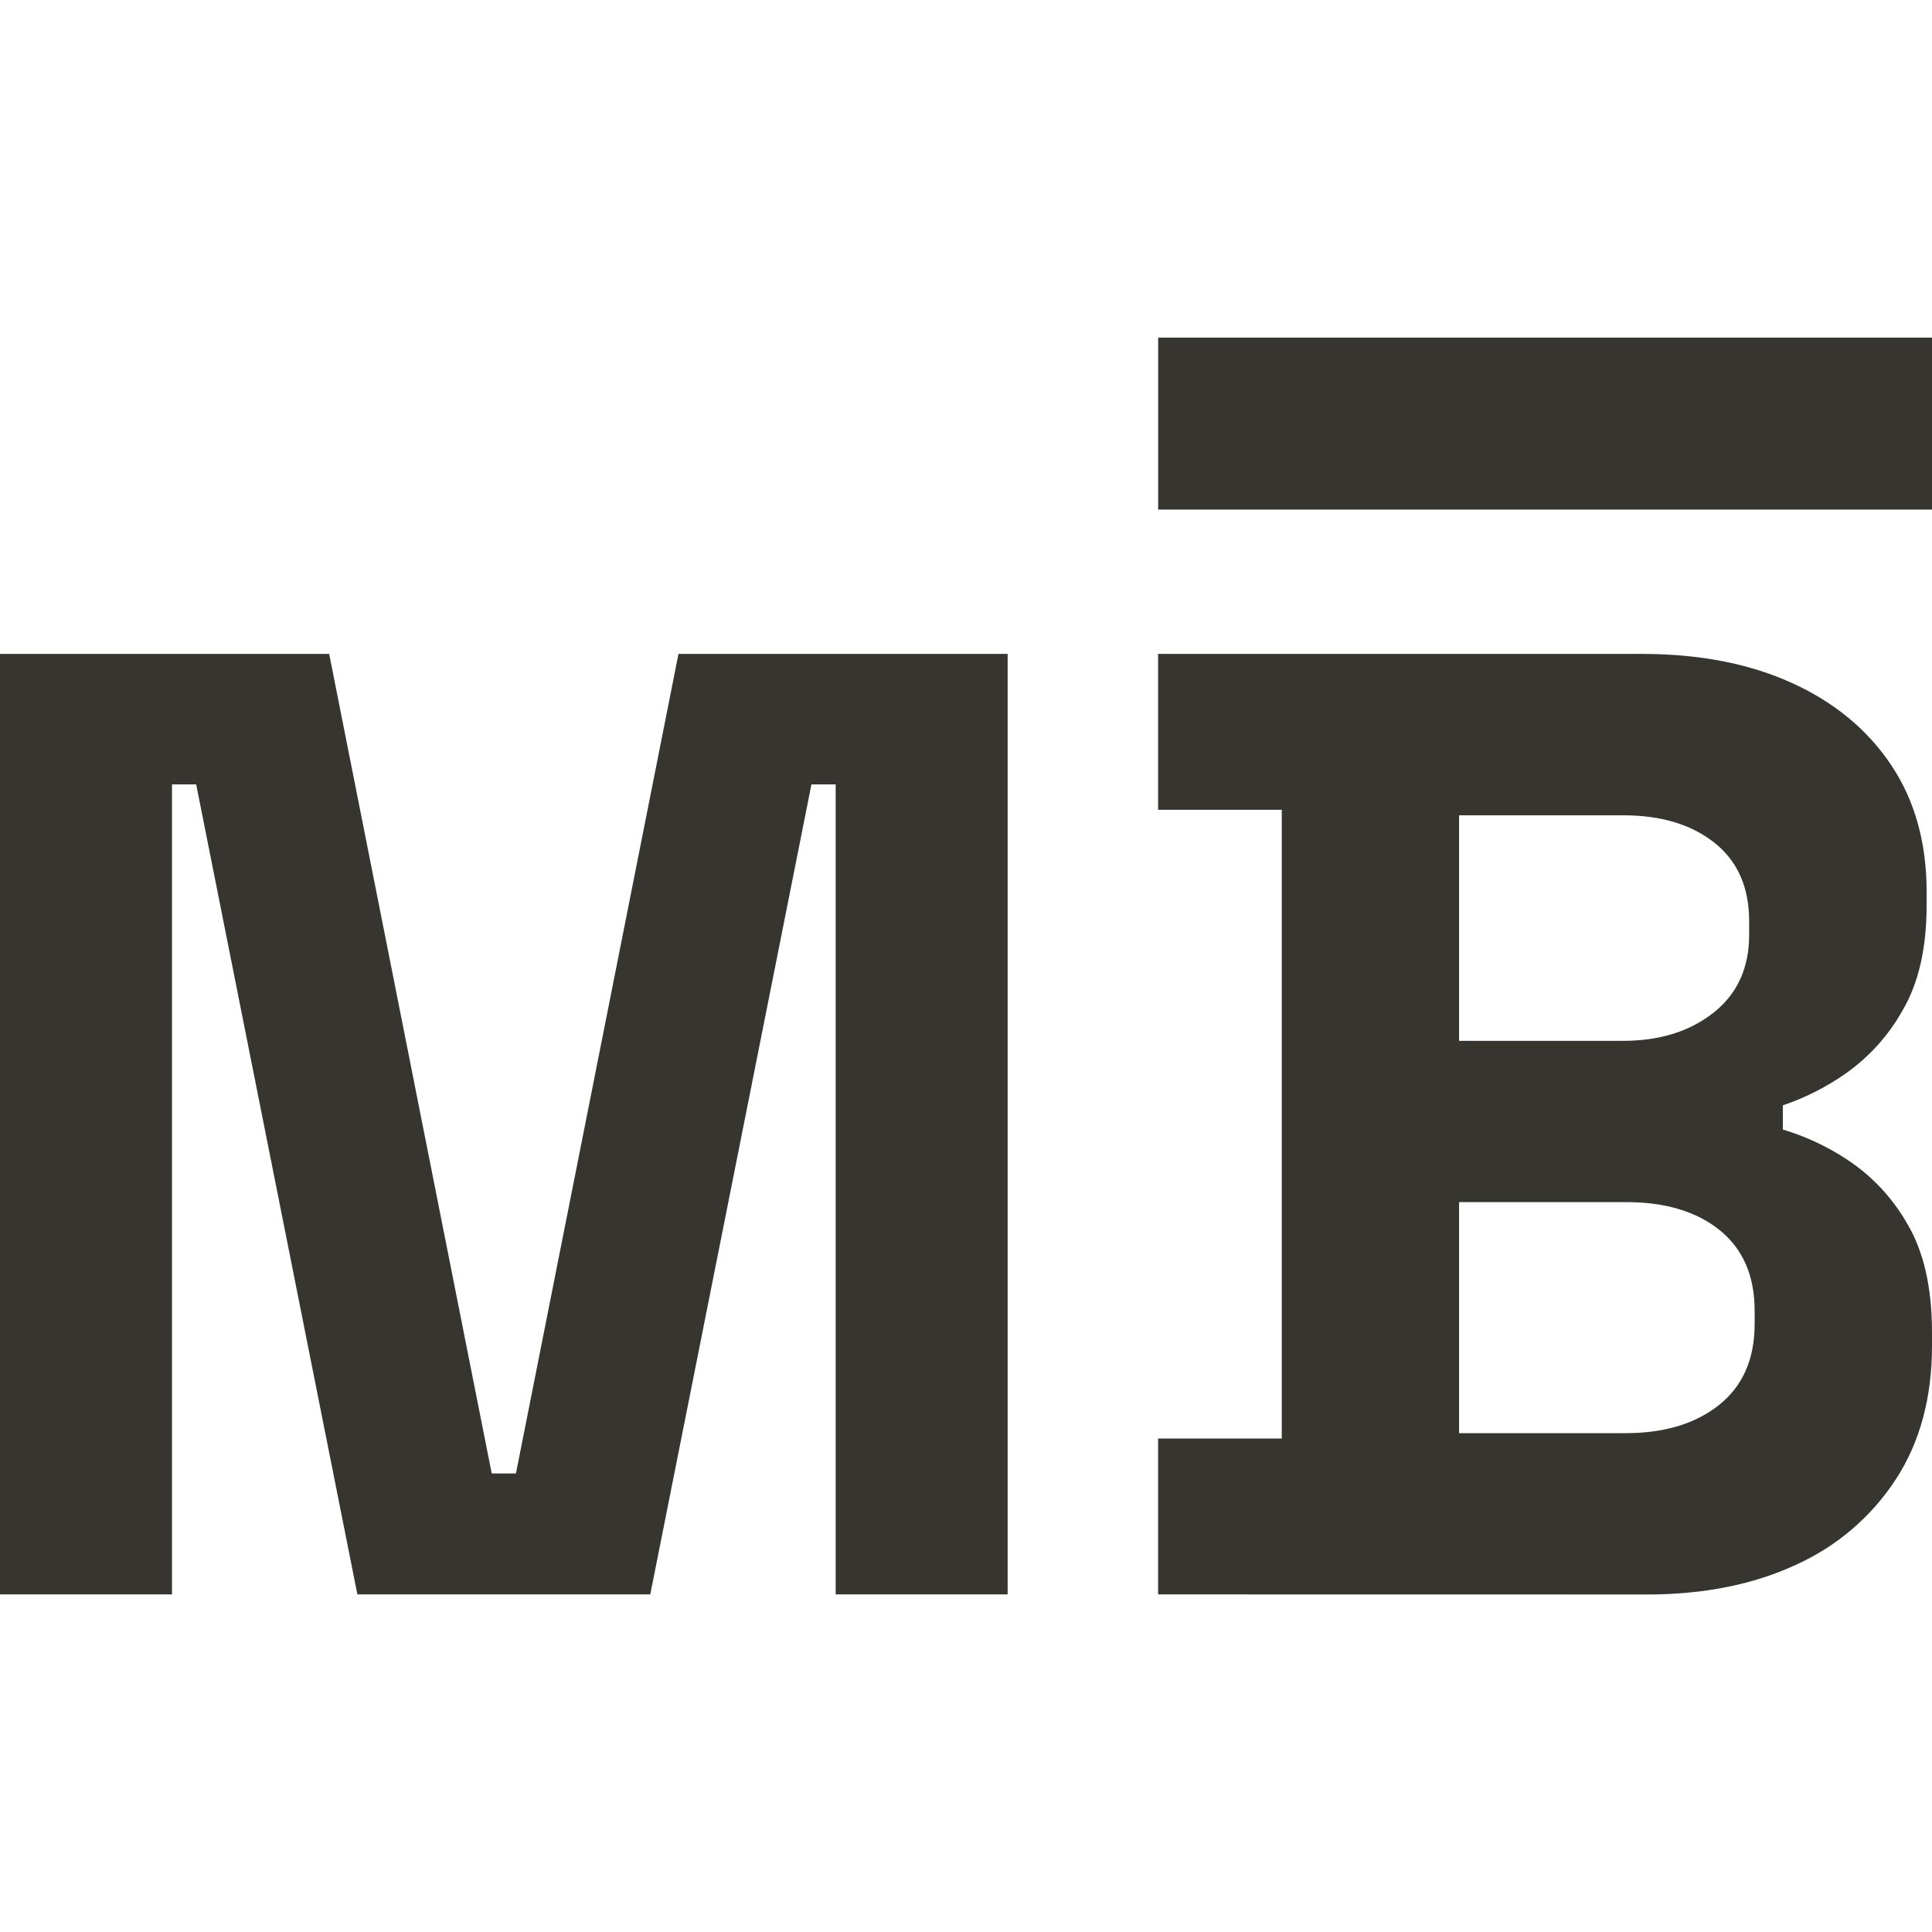
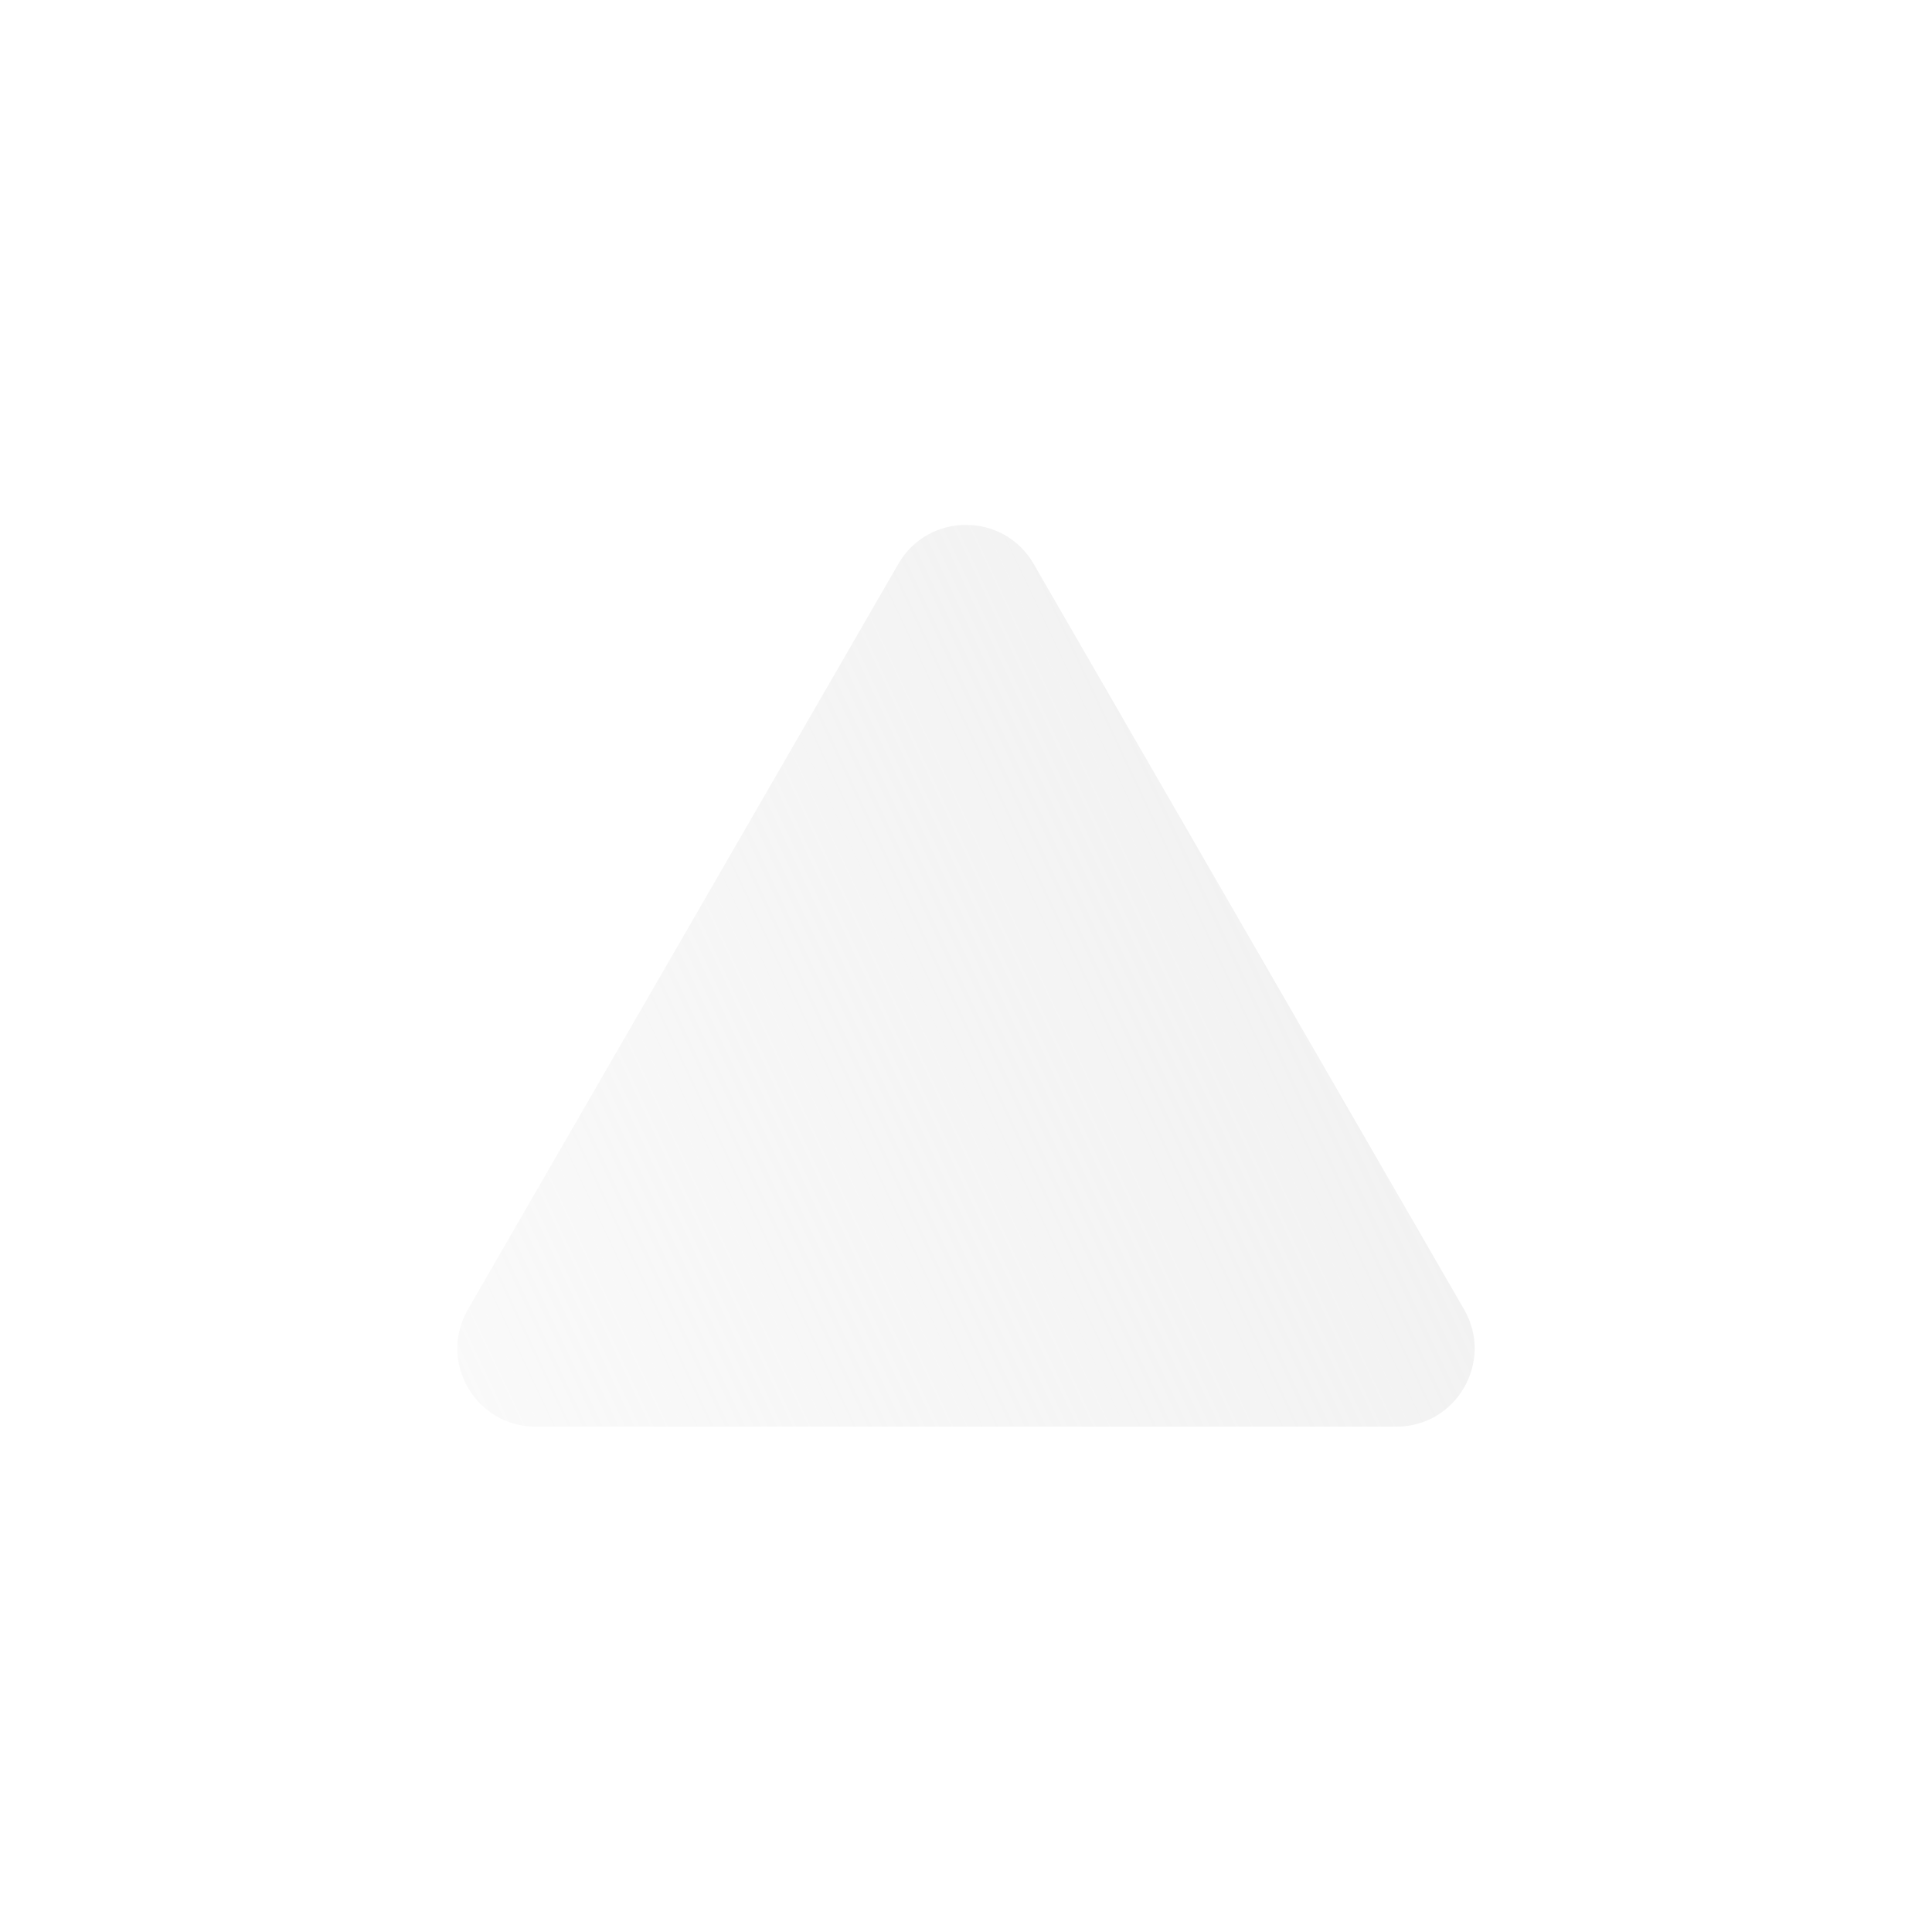
- <svg xmlns="http://www.w3.org/2000/svg" height="500" viewBox="0 0 500 500" width="500">
-   <g fill="#37352f">
-     <path d="m0 412.63v-243.4h85.19l42.07 212.11h6.26l42.07-212.11h85.19v243.4h-44.51v-209.63h-6.27l-41.71 209.63h-75.8l-41.72-209.63h-6.26v209.63z" />
-     <path d="m299.72 412.63v-40.34h32v-162.72h-32v-40.34h125.17q22.26 0 38.77 7.48t25.73 21.21q9.21 13.74 9.22 32.86v3.47q0 16.69-6.26 27.3a49.55 49.55 0 0 1 -14.78 16.34 64 64 0 0 1 -16.17 8.17v6.26a62.68 62.68 0 0 1 16.69 7.82 48.57 48.57 0 0 1 15.48 16.52q6.43 10.79 6.43 28.17v3.47q0 20.18-9.39 34.6a60.48 60.48 0 0 1 -25.9 22.1q-16.53 7.65-38.42 7.65zm77.89-143.26h42.39q14.25 0 23.47-7.3t9.21-20.17v-3.47q0-13.22-9-20.34t-23.68-7.09h-42.39zm0 101.53h43.11q15 0 24.17-7.3t9.21-20.86v-3.48q0-13.56-9-20.86t-24.34-7.3h-43.15z" />
-     <path d="m377.61 9.49h44.51v200.28h-44.51z" transform="matrix(0 -1 1 0 290.24 509.49)" />
-   </g>
+ <svg xmlns="http://www.w3.org/2000/svg" width="173" height="173" viewBox="0 0 173 173" fill="none">
+   <path d="M80.438 50.5C83.132 45.833 89.868 45.833 92.562 50.5L131.1 117.25C133.795 121.917 130.427 127.75 125.038 127.75H47.962C42.573 127.75 39.205 121.917 41.9 117.25L80.438 50.5Z" fill="url(#paint0_linear_6_2)" fill-opacity="0.7" />
+   <defs>
+     <linearGradient id="paint0_linear_6_2" x1="170.5" y1="64.5" x2="-16" y2="152.5" gradientUnits="userSpaceOnUse">
+       <stop stop-color="#E6E6E6" />
+       <stop offset="1" stop-color="#E5E5E5" stop-opacity="0" />
+     </linearGradient>
+   </defs>
</svg>
